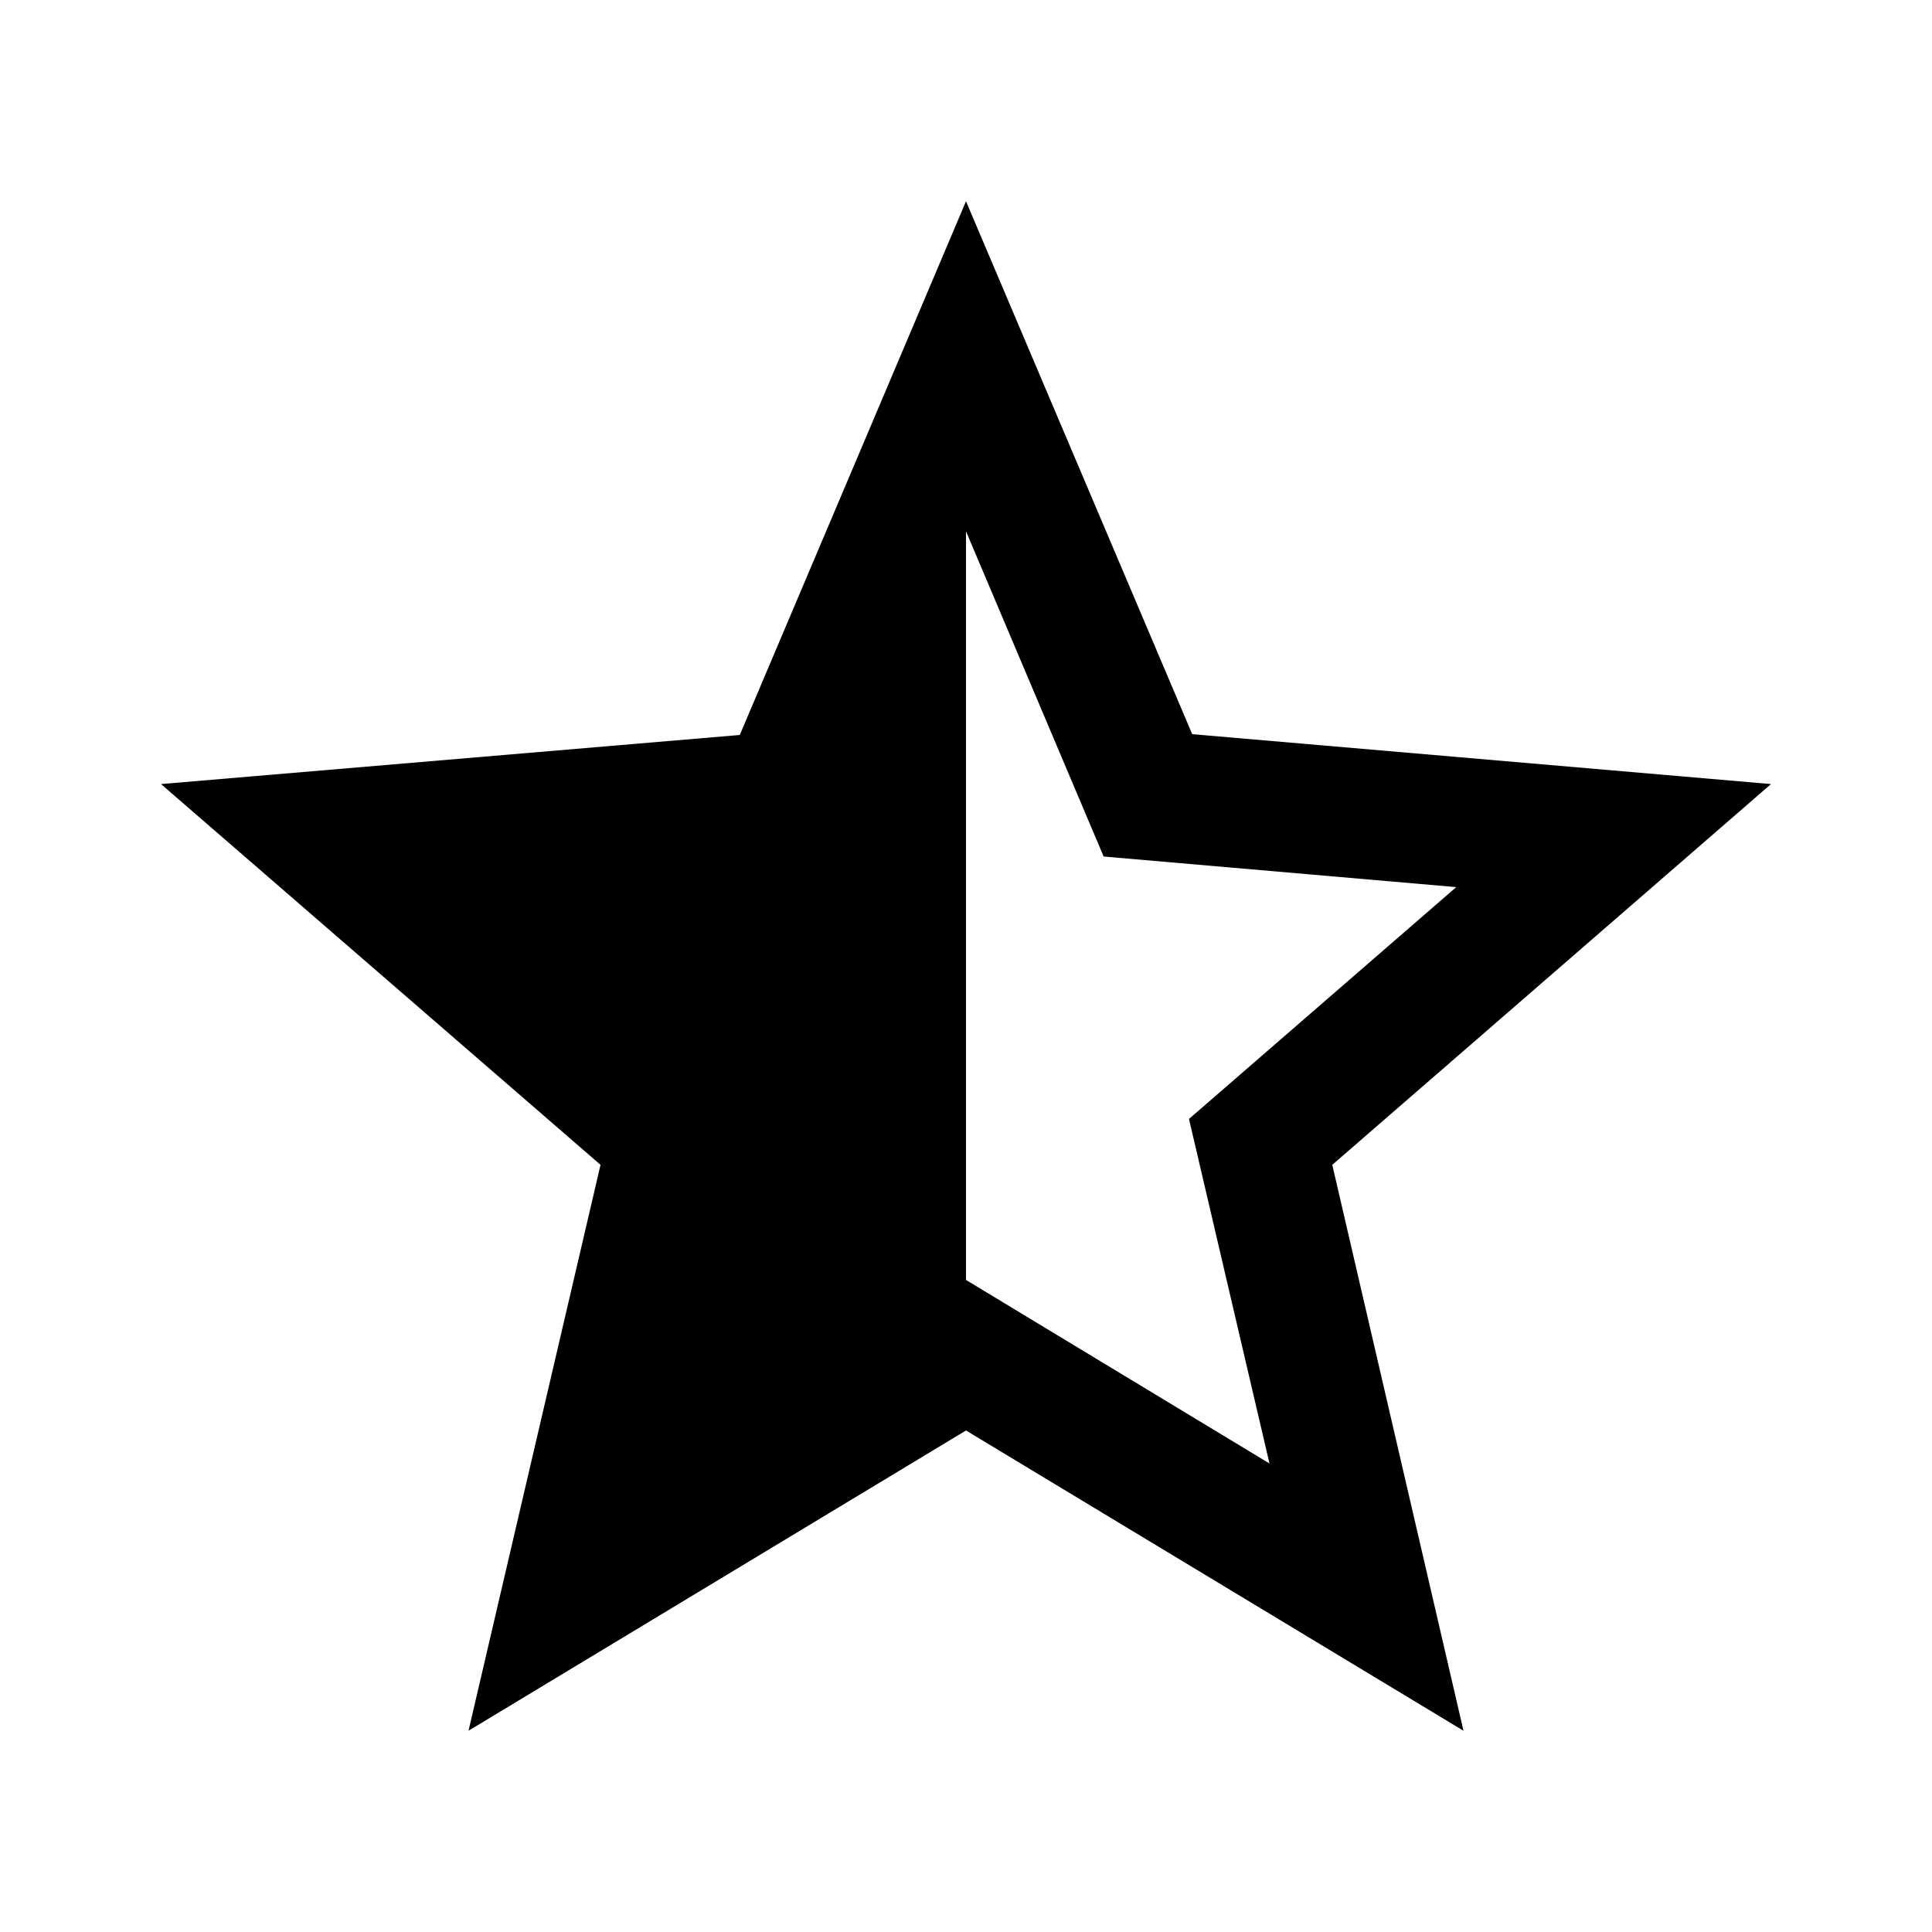
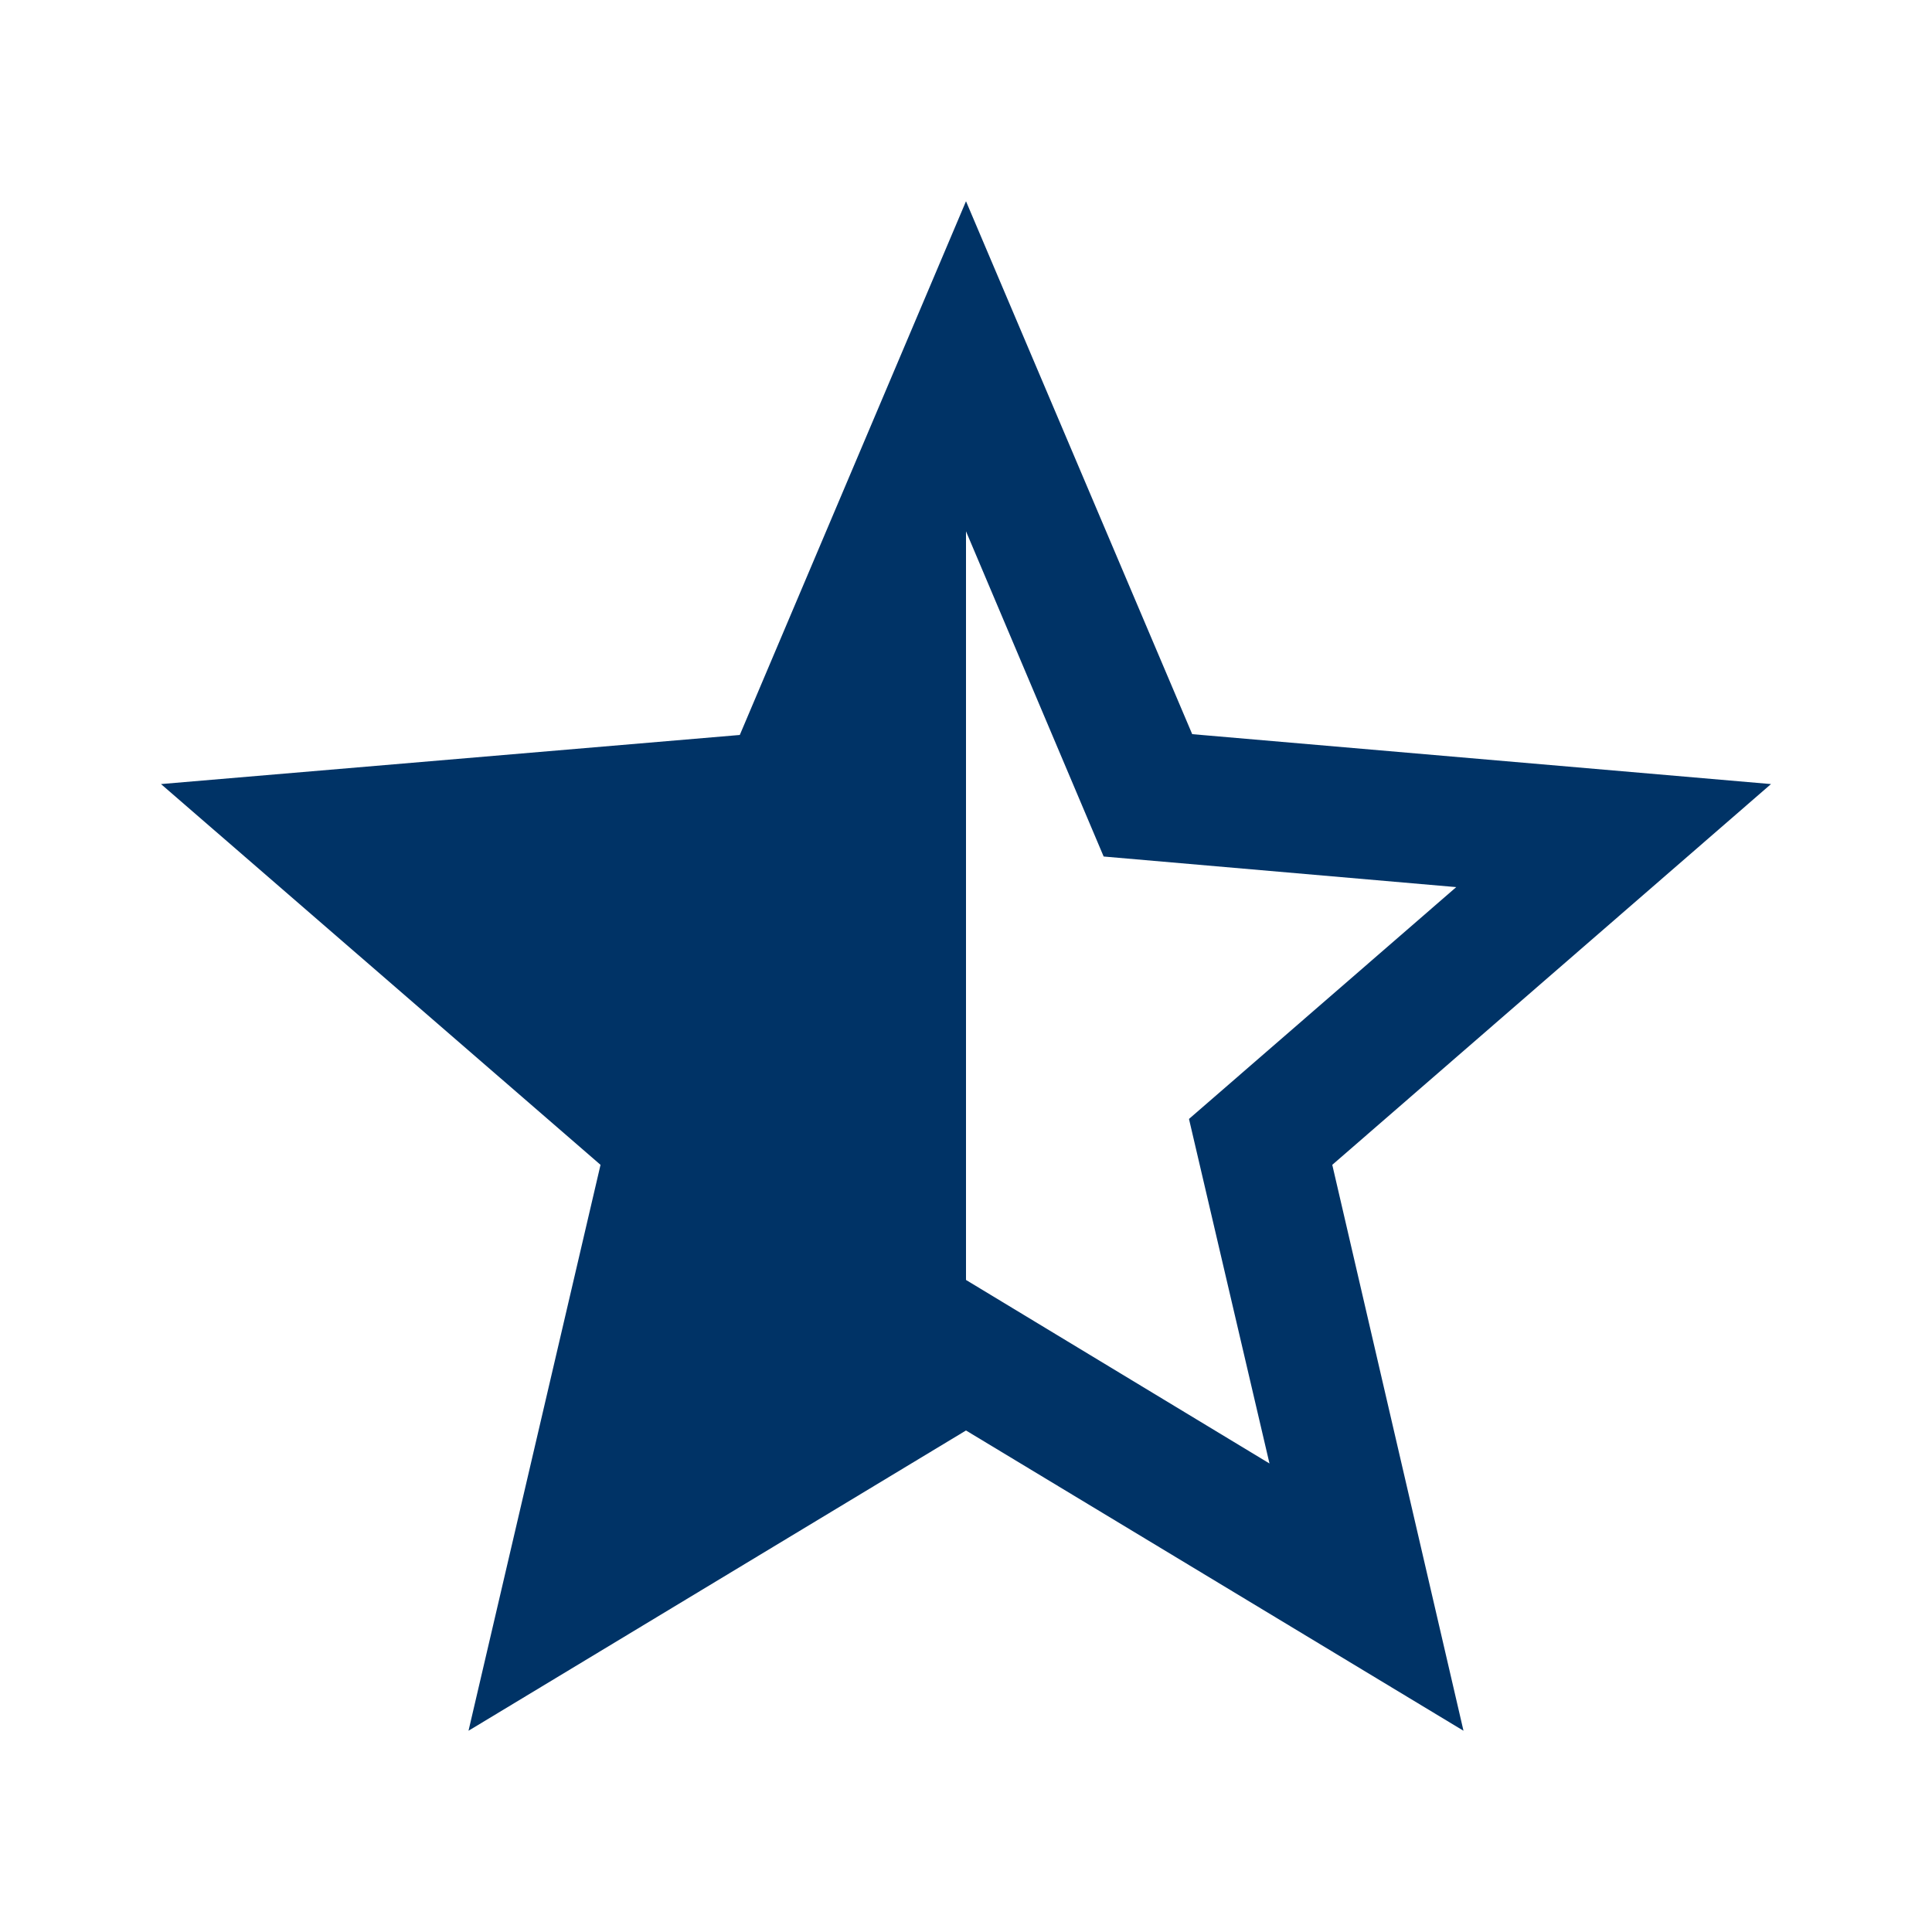
- <svg xmlns="http://www.w3.org/2000/svg" fill="#000000" width="800px" height="800px" viewBox="0 0 24 24">
+ <svg xmlns="http://www.w3.org/2000/svg" fill="#003366" width="800px" height="800px" viewBox="0 0 24 24">
  <path d="M22 9.74l-7.19-.62L12 2.5 9.19 9.13 2 9.74l5.46 4.73-1.64 7.03L12 17.77l6.18 3.73-1.63-7.03L22 9.74zM12 15.9V6.6l1.71 4.04 4.38.38-3.32 2.88 1 4.28L12 15.9z" />
</svg>
